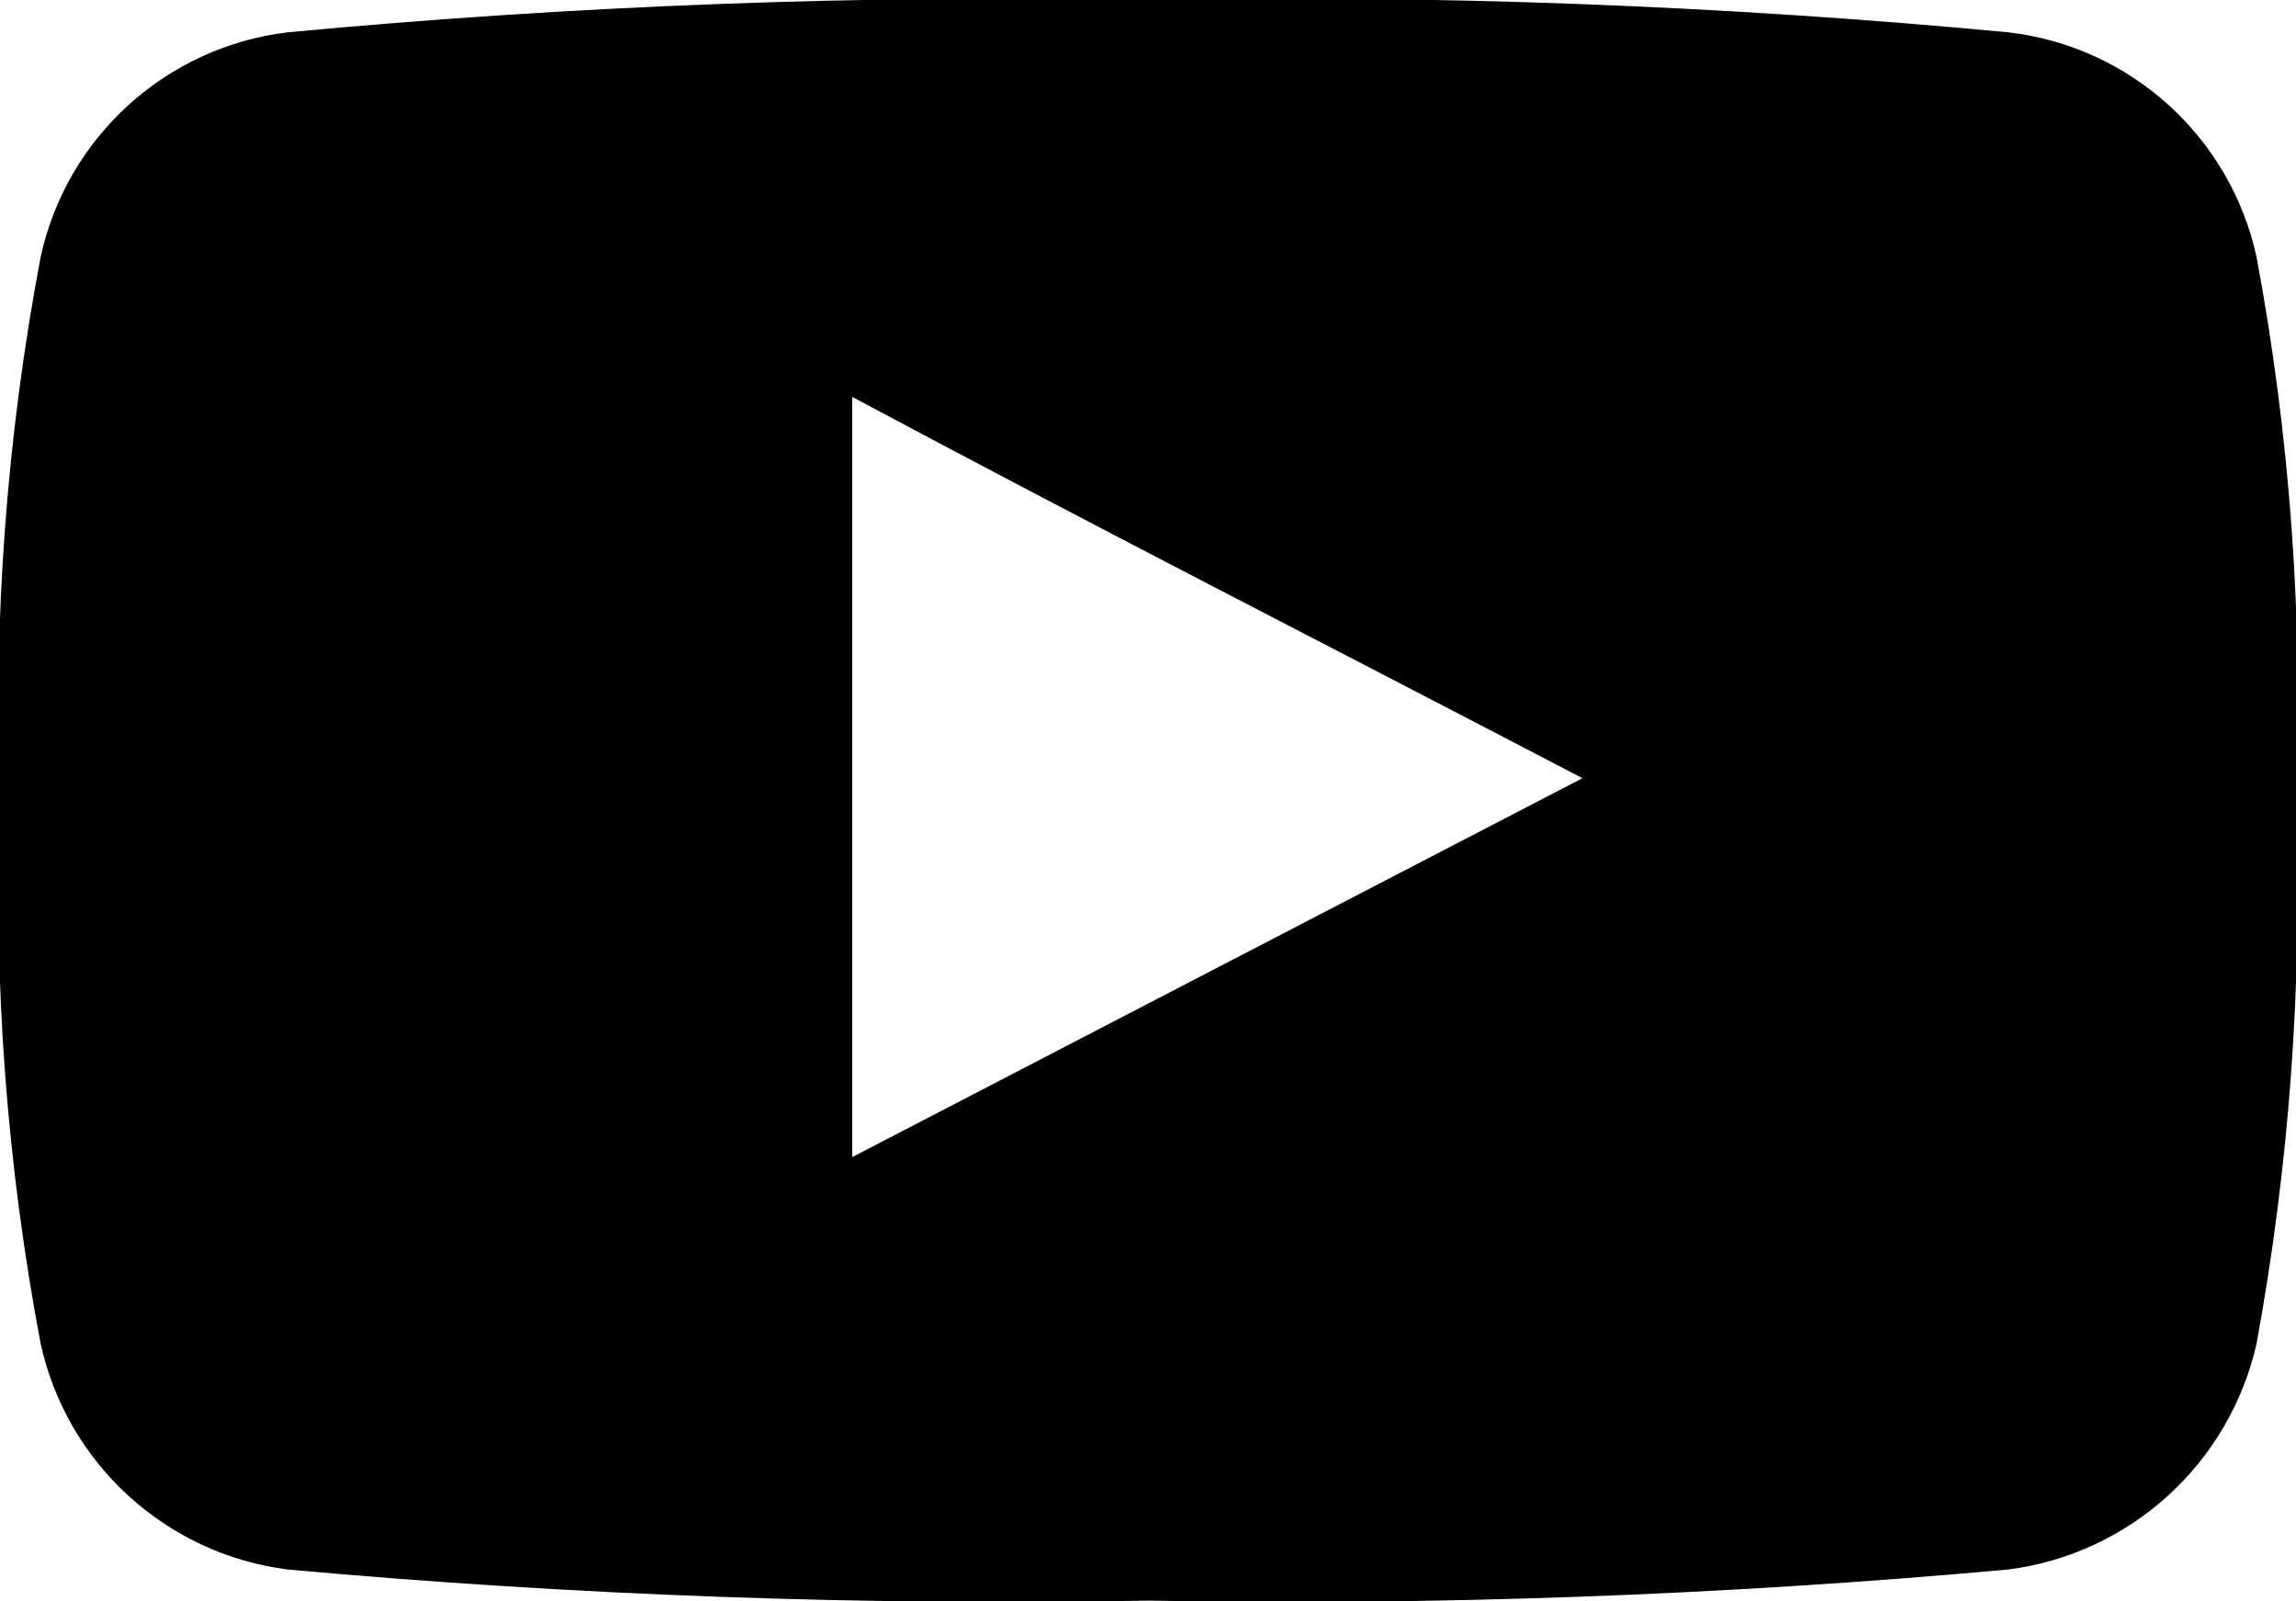
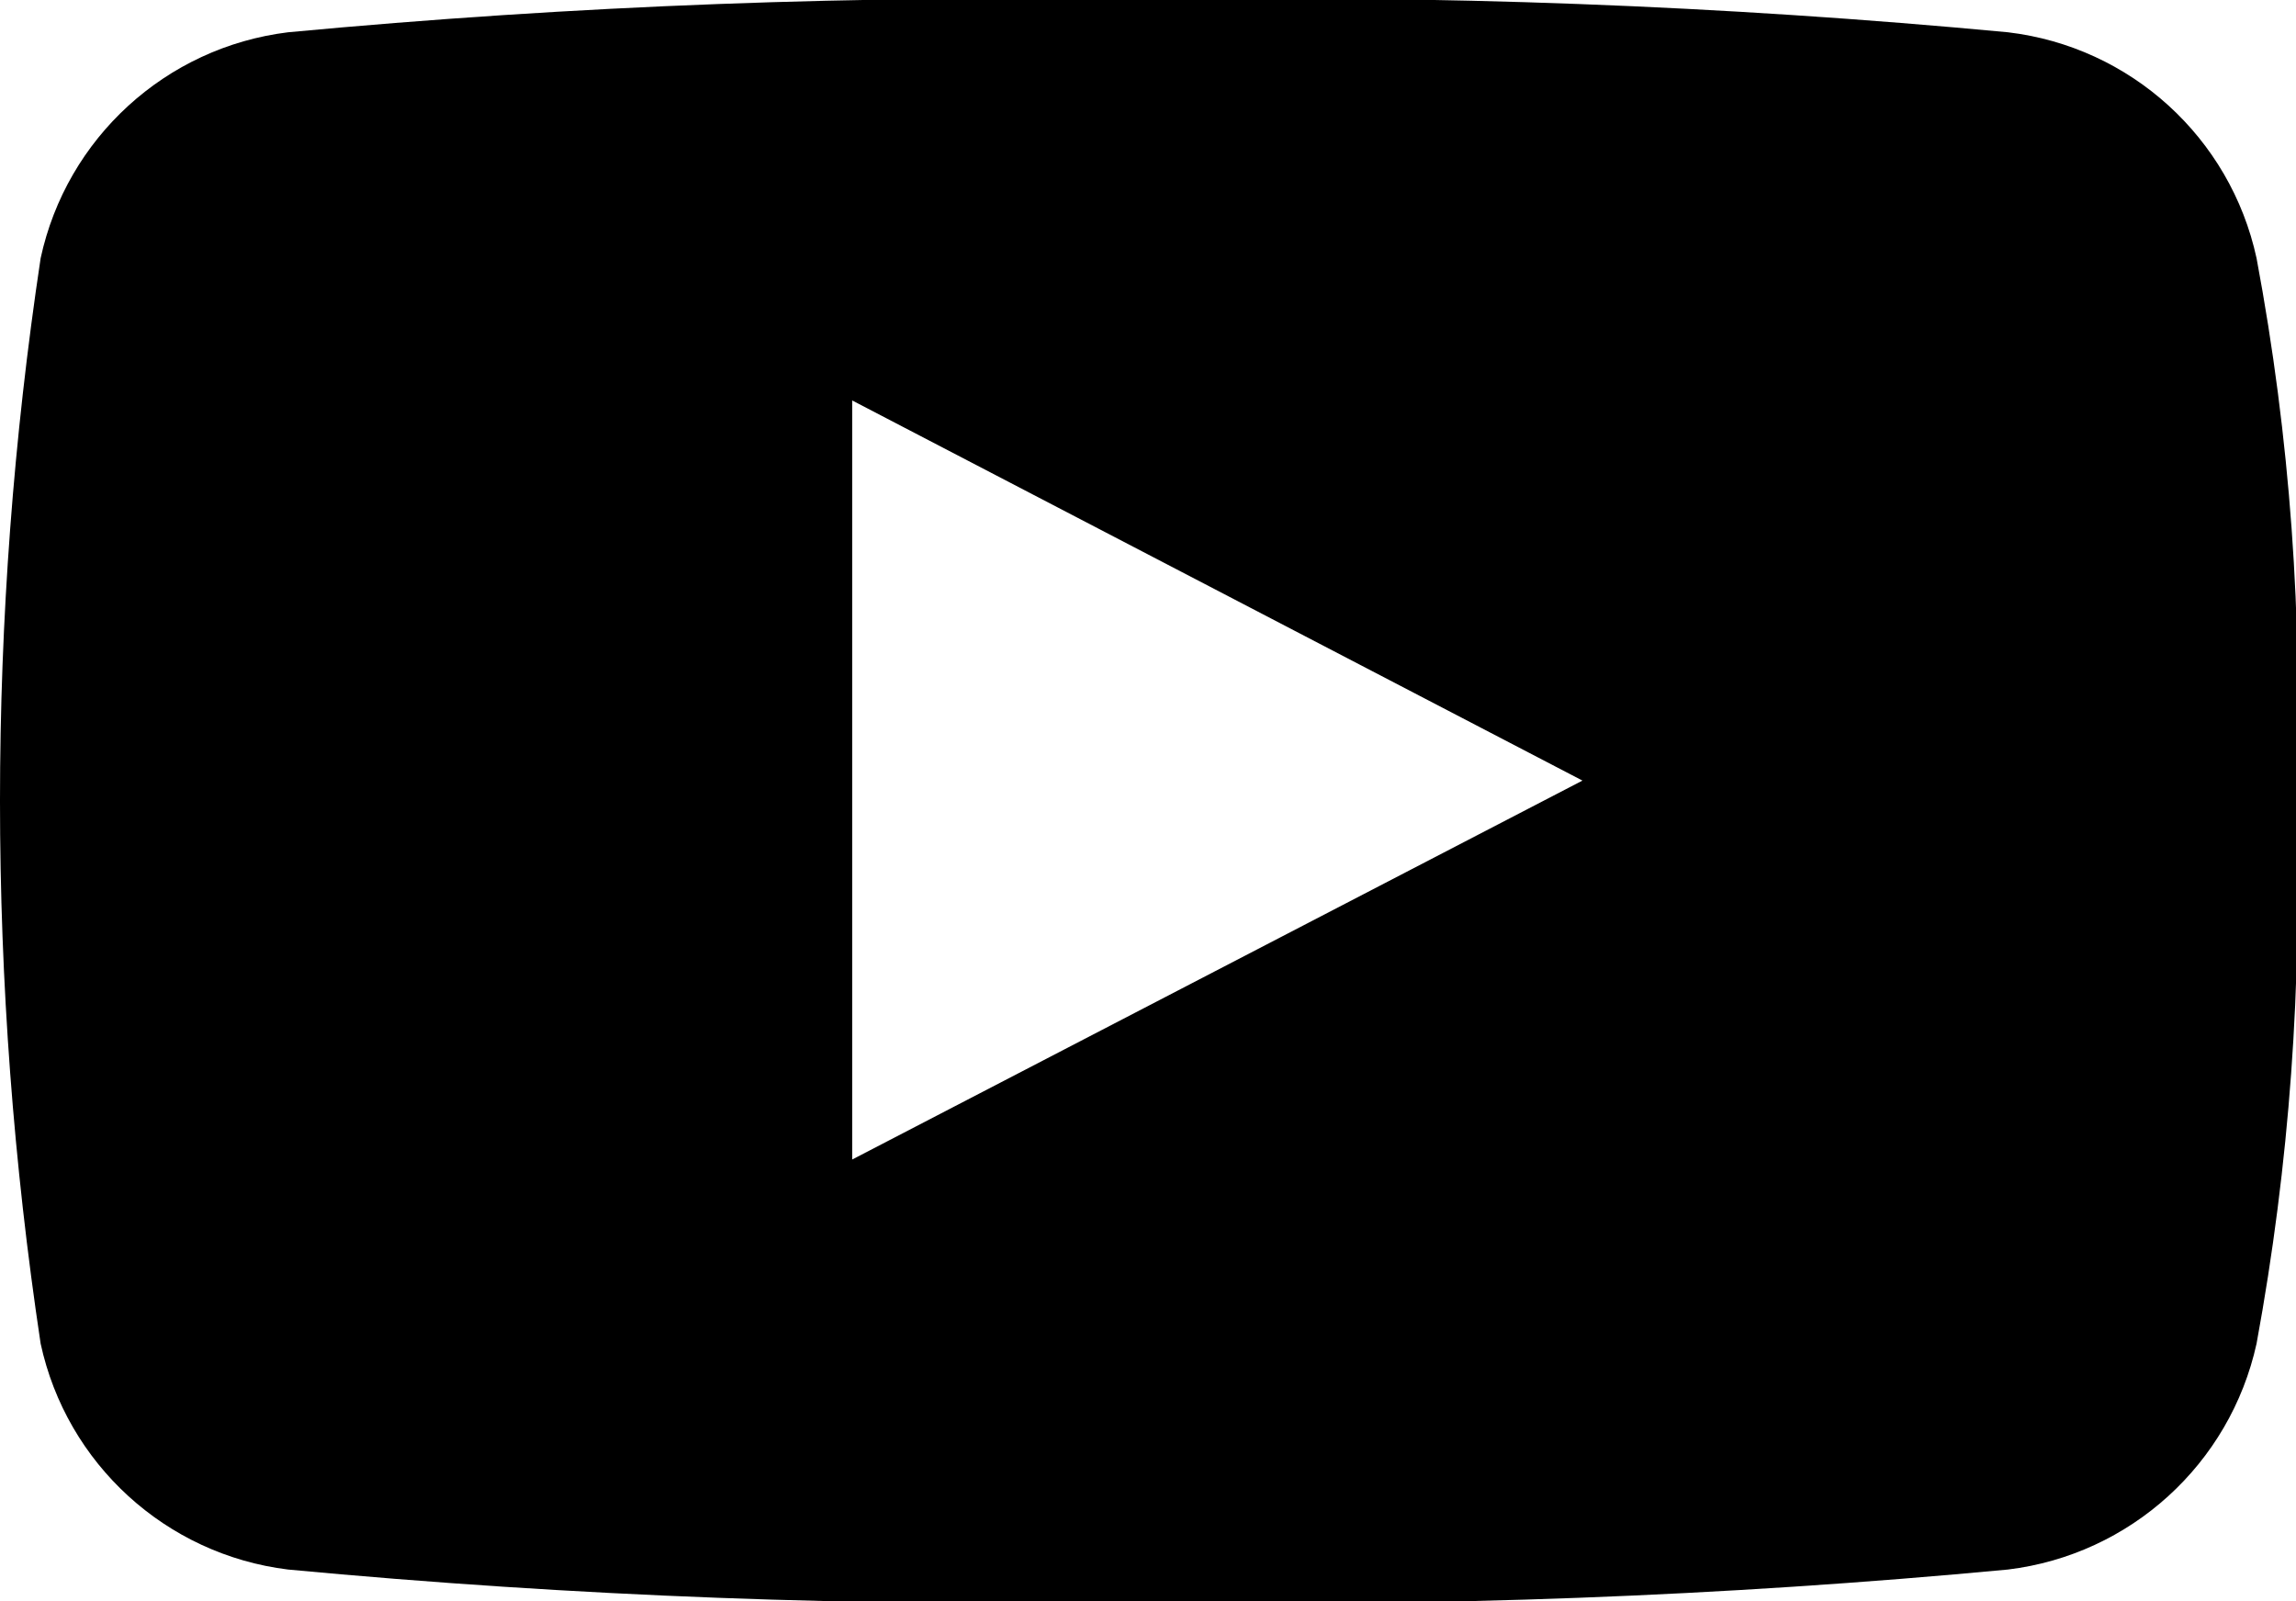
<svg xmlns="http://www.w3.org/2000/svg" id="Layer_1" data-name="Layer 1" viewBox="0 0 19.21 13.39">
  <defs>
    <style>.cls-1{fill-rule:evenodd;}</style>
  </defs>
-   <path class="cls-1" d="M18.88,2.15A2.41,2.41,0,0,0,16.8.27,63.83,63.83,0,0,0,9.61,0a64.1,64.1,0,0,0-7.2.27A2.41,2.41,0,0,0,.34,2.15,20.35,20.35,0,0,0,0,6.7a20.31,20.31,0,0,0,.34,4.54,2.43,2.43,0,0,0,2.07,1.89,66.46,66.46,0,0,0,7.2.26,66.27,66.27,0,0,0,7.19-.26,2.45,2.45,0,0,0,2.08-1.89,20.91,20.91,0,0,0,.33-4.54,20.35,20.35,0,0,0-.33-4.55ZM7.13,9.68V3.32c2,1.07,4.06,2.12,6.11,3.19L7.13,9.68Zm0,0" />
+   <path class="cls-1" d="M18.88,788.46a2.42,2.42,0,0,0-2.08-1.89,63.83,63.83,0,0,0-7.19-.27,64.1,64.1,0,0,0-7.2.27,2.42,2.42,0,0,0-2.07,1.89,30.48,30.48,0,0,0,0,9.08,2.42,2.42,0,0,0,2.07,1.89,64,64,0,0,0,7.2.27,63.83,63.83,0,0,0,7.19-.27,2.43,2.43,0,0,0,2.08-1.89,20.82,20.82,0,0,0,.33-4.54,20.22,20.22,0,0,0-.33-4.54ZM7.13,796v-6.35l6.11,3.18L7.13,796Zm0,0" transform="translate(0 -786.3)" />
</svg>
